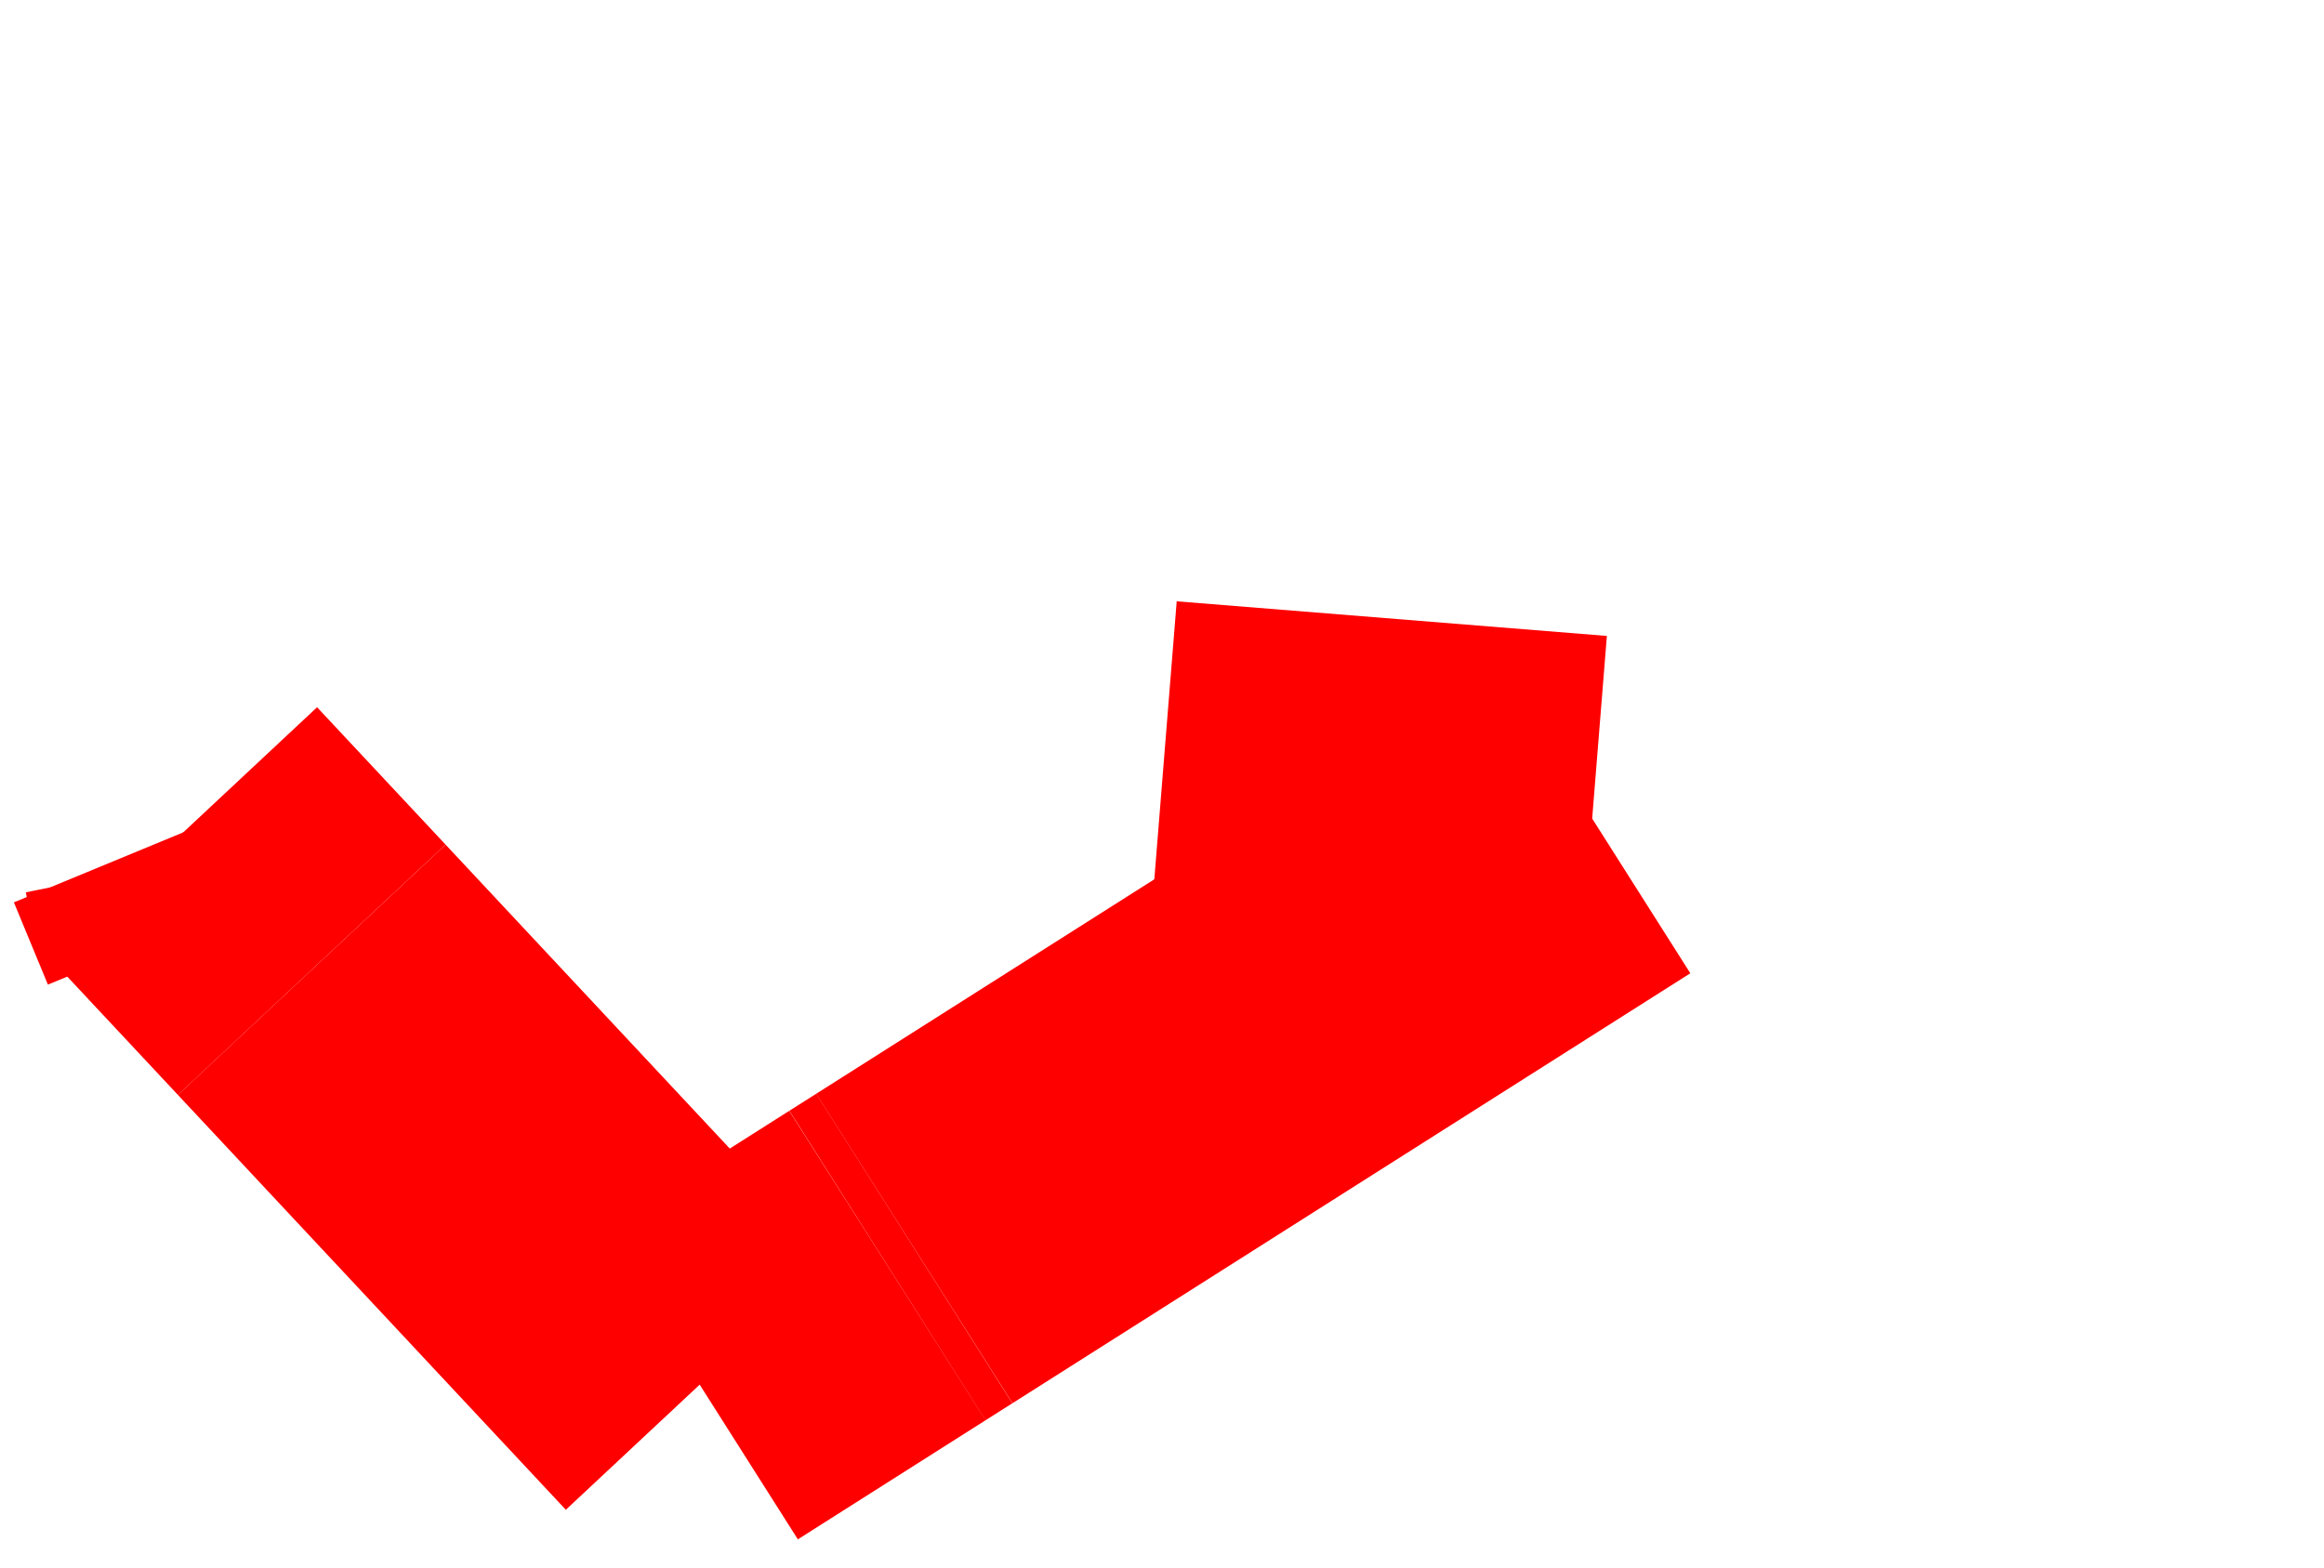
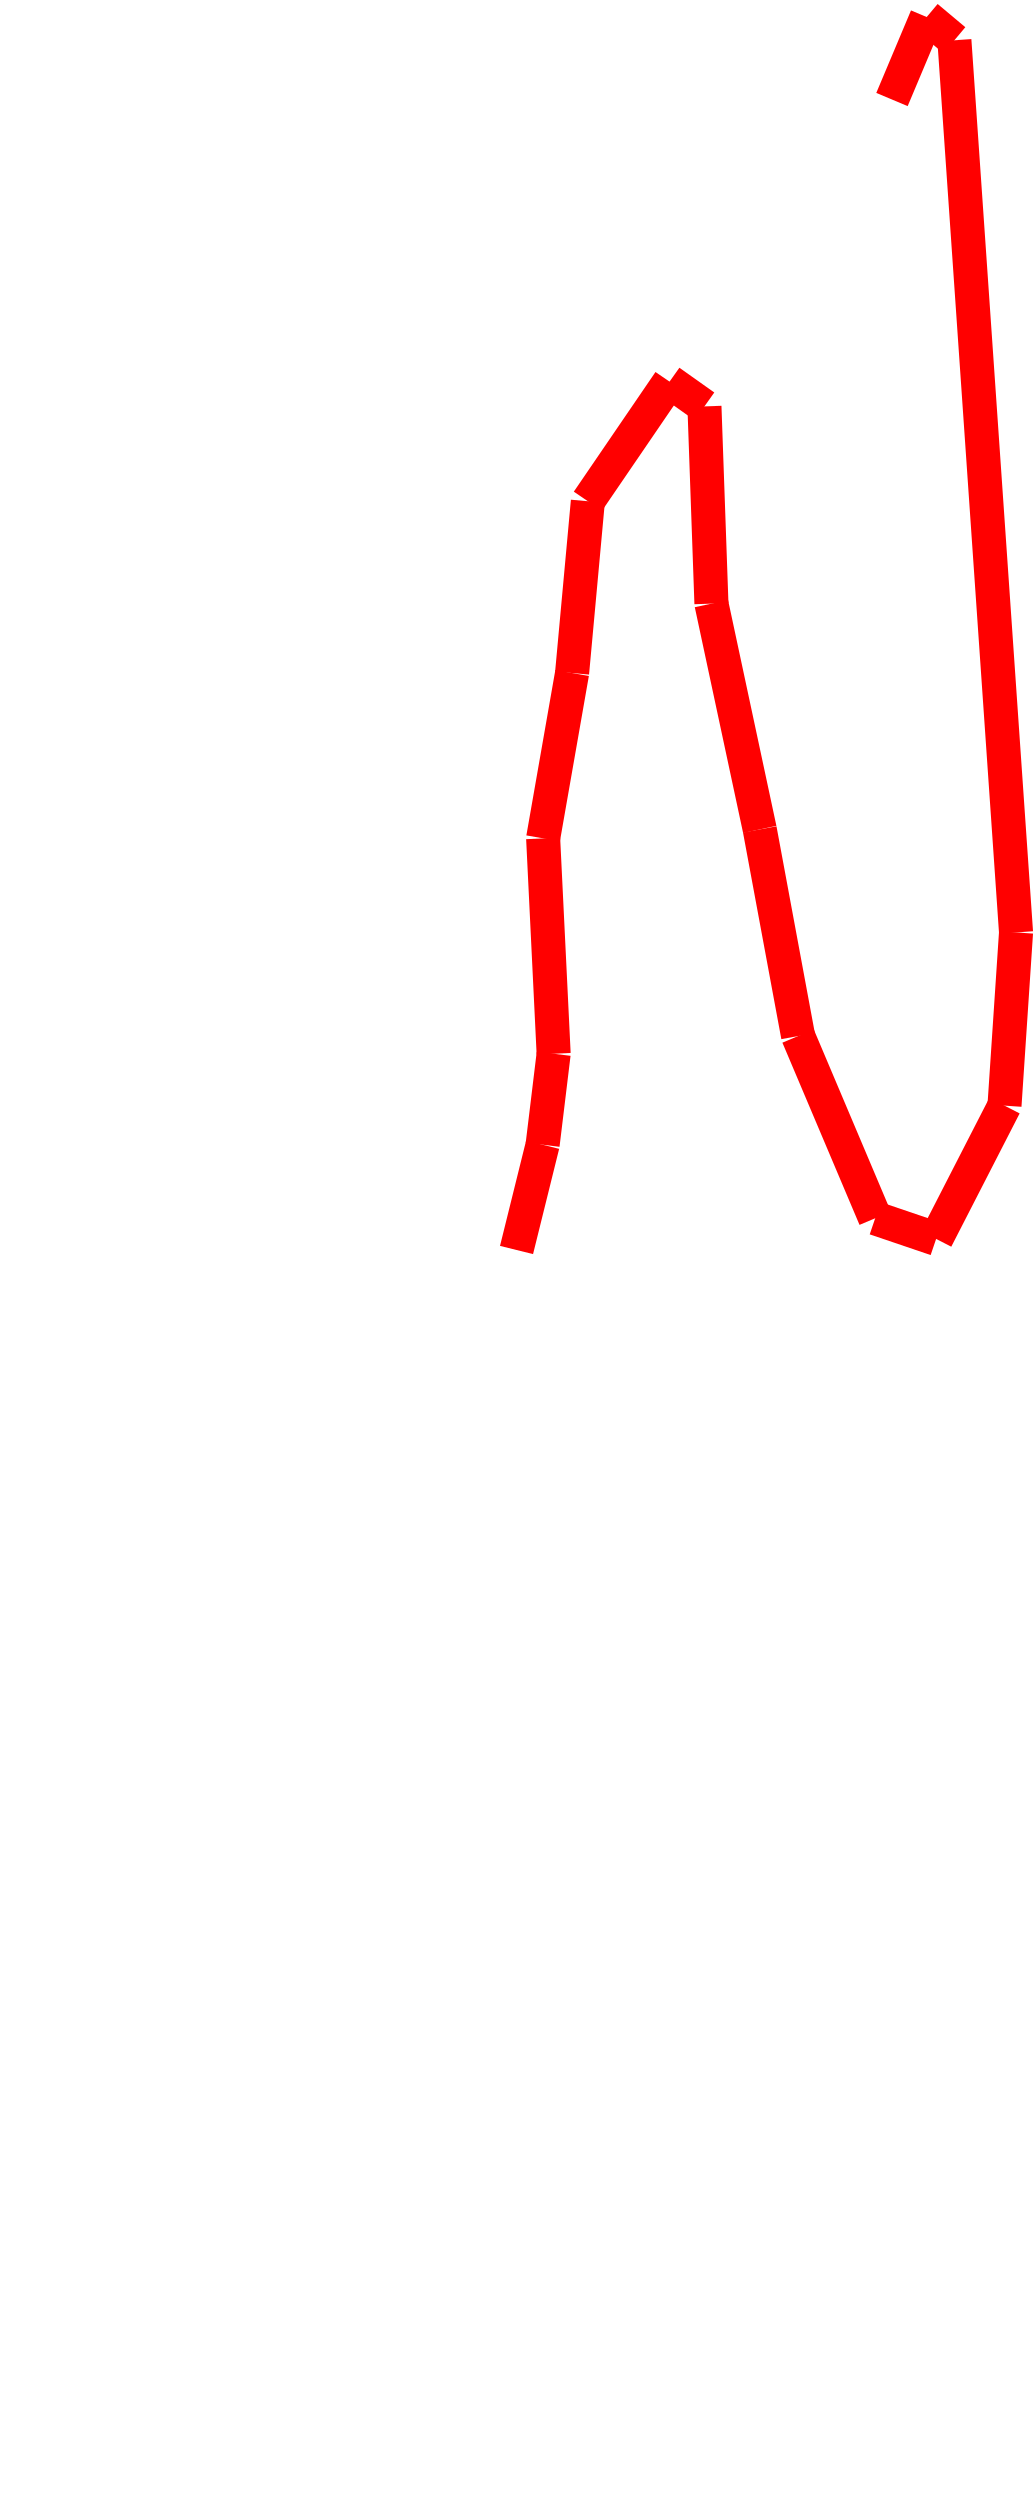
- <svg xmlns="http://www.w3.org/2000/svg" version="1.1" width="63.414" height="42.788">
-   <line x1="31.707" y1="21.394" x2="43.445" y2="22.339" stroke="red" style="stroke-width:10" />
-   <line x1="43.445" y1="22.339" x2="24.949" y2="34.072" stroke="red" style="stroke-width:10" />
-   <line x1="24.949" y1="34.072" x2="24.949" y2="34.072" stroke="red" style="stroke-width:10" />
-   <line x1="24.949" y1="34.072" x2="24.949" y2="34.072" stroke="red" style="stroke-width:10" />
-   <line x1="24.949" y1="34.072" x2="24.215" y2="34.537" stroke="red" style="stroke-width:10" />
-   <line x1="24.215" y1="34.537" x2="19.092" y2="37.788" stroke="red" style="stroke-width:10" />
-   <line x1="19.092" y1="37.788" x2="8.506" y2="26.465" stroke="red" style="stroke-width:10" />
-   <line x1="8.506" y1="26.465" x2="5.0" y2="22.716" stroke="red" style="stroke-width:10" />
-   <line x1="5.0" y1="22.716" x2="5.928" y2="24.961" stroke="red" style="stroke-width:10" />
-   <line x1="5.928" y1="24.961" x2="5.606" y2="23.364" stroke="red" style="stroke-width:10" />
+ <svg xmlns="http://www.w3.org/2000/svg" version="1.1" width="303.404" height="734.237">
+   <line x1="151.702" y1="367.118" x2="159.365" y2="336.206" stroke="red" style="stroke-width:10" />
+   <line x1="159.365" y1="336.206" x2="162.602" y2="309.483" stroke="red" style="stroke-width:10" />
+   <line x1="162.602" y1="309.483" x2="159.519" y2="246.219" stroke="red" style="stroke-width:10" />
+   <line x1="159.519" y1="246.219" x2="168.02" y2="197.672" stroke="red" style="stroke-width:10" />
+   <line x1="168.02" y1="197.672" x2="172.652" y2="147.216" stroke="red" style="stroke-width:10" />
+   <line x1="172.652" y1="147.216" x2="196.639" y2="112.08" stroke="red" style="stroke-width:10" />
+   <line x1="196.639" y1="112.08" x2="206.891" y2="119.353" stroke="red" style="stroke-width:10" />
+   <line x1="206.891" y1="119.353" x2="208.944" y2="177.285" stroke="red" style="stroke-width:10" />
+   <line x1="208.944" y1="177.285" x2="223.133" y2="243.591" stroke="red" style="stroke-width:10" />
+   <line x1="223.133" y1="243.591" x2="234.392" y2="304.279" stroke="red" style="stroke-width:10" />
+   <line x1="234.392" y1="304.279" x2="257.04" y2="357.792" stroke="red" style="stroke-width:10" />
+   <line x1="257.04" y1="357.792" x2="274.934" y2="363.869" stroke="red" style="stroke-width:10" />
+   <line x1="274.934" y1="363.869" x2="295.014" y2="324.724" stroke="red" style="stroke-width:10" />
+   <line x1="295.014" y1="324.724" x2="298.404" y2="273.852" stroke="red" style="stroke-width:10" />
+   <line x1="298.404" y1="273.852" x2="280.297" y2="11.822" stroke="red" style="stroke-width:10" />
+   <line x1="280.297" y1="11.822" x2="272.164" y2="5.0" stroke="red" style="stroke-width:10" />
+   <line x1="272.164" y1="5.0" x2="261.968" y2="29.23" stroke="red" style="stroke-width:10" />
</svg>
